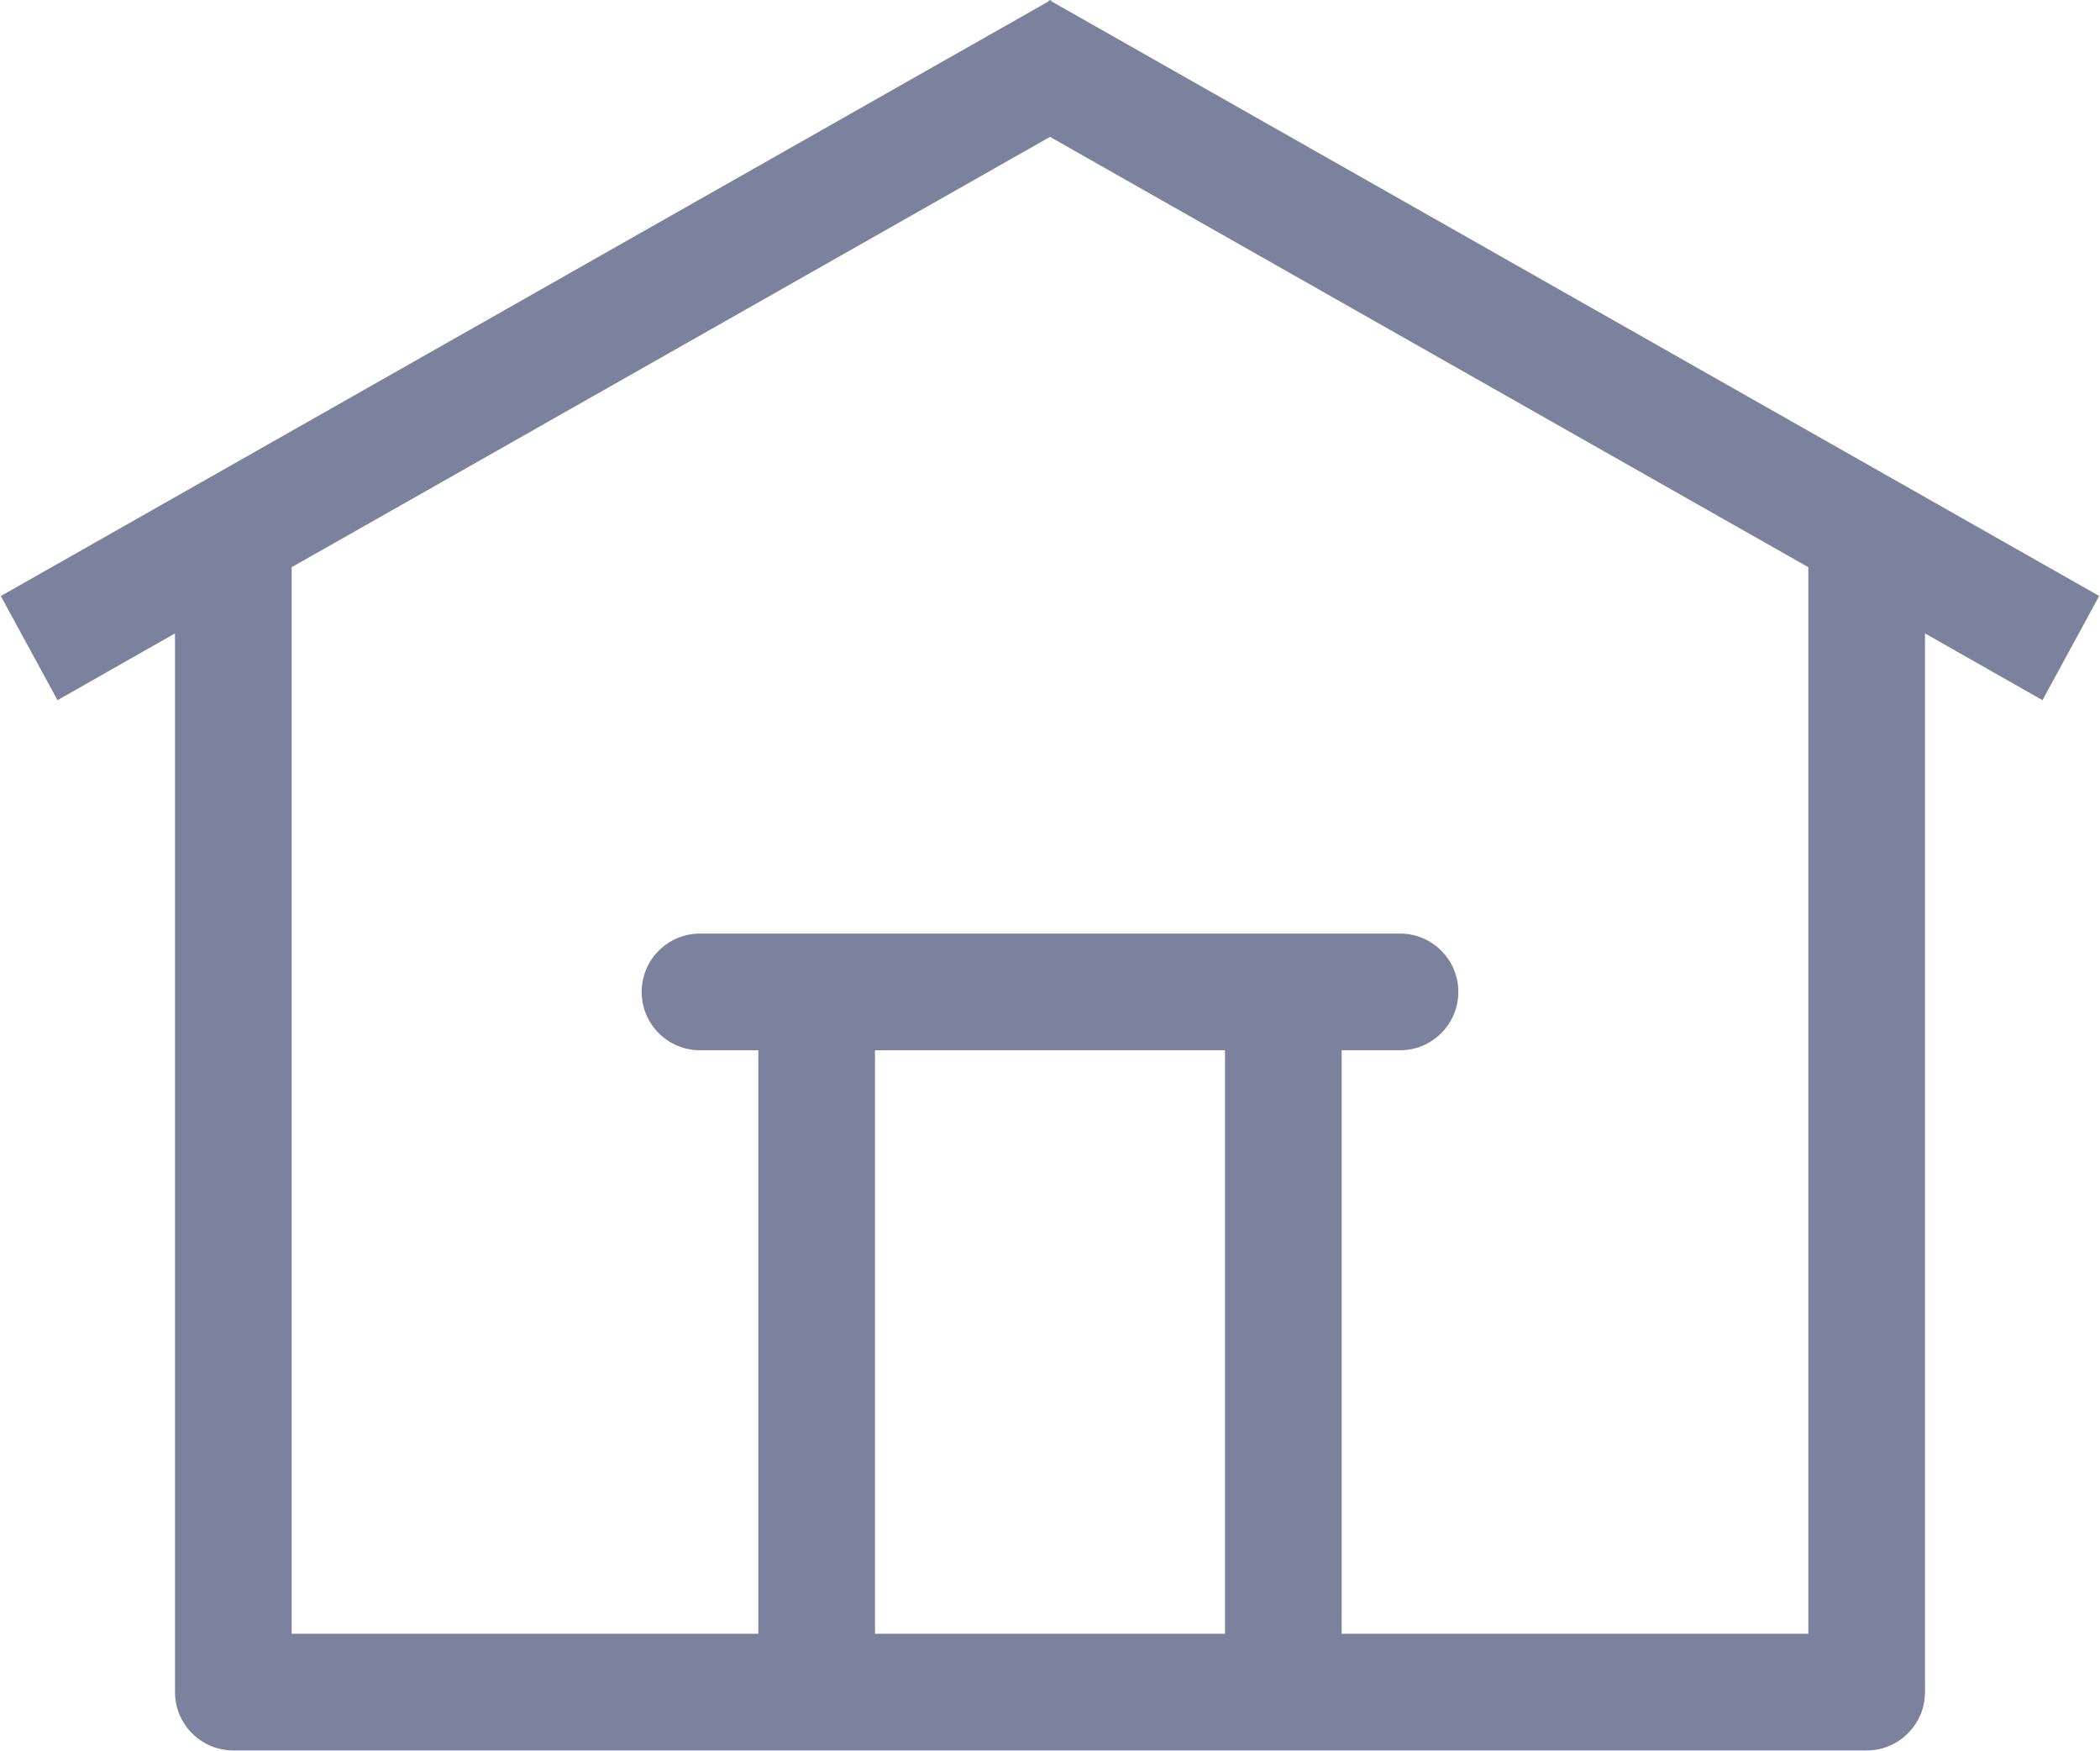
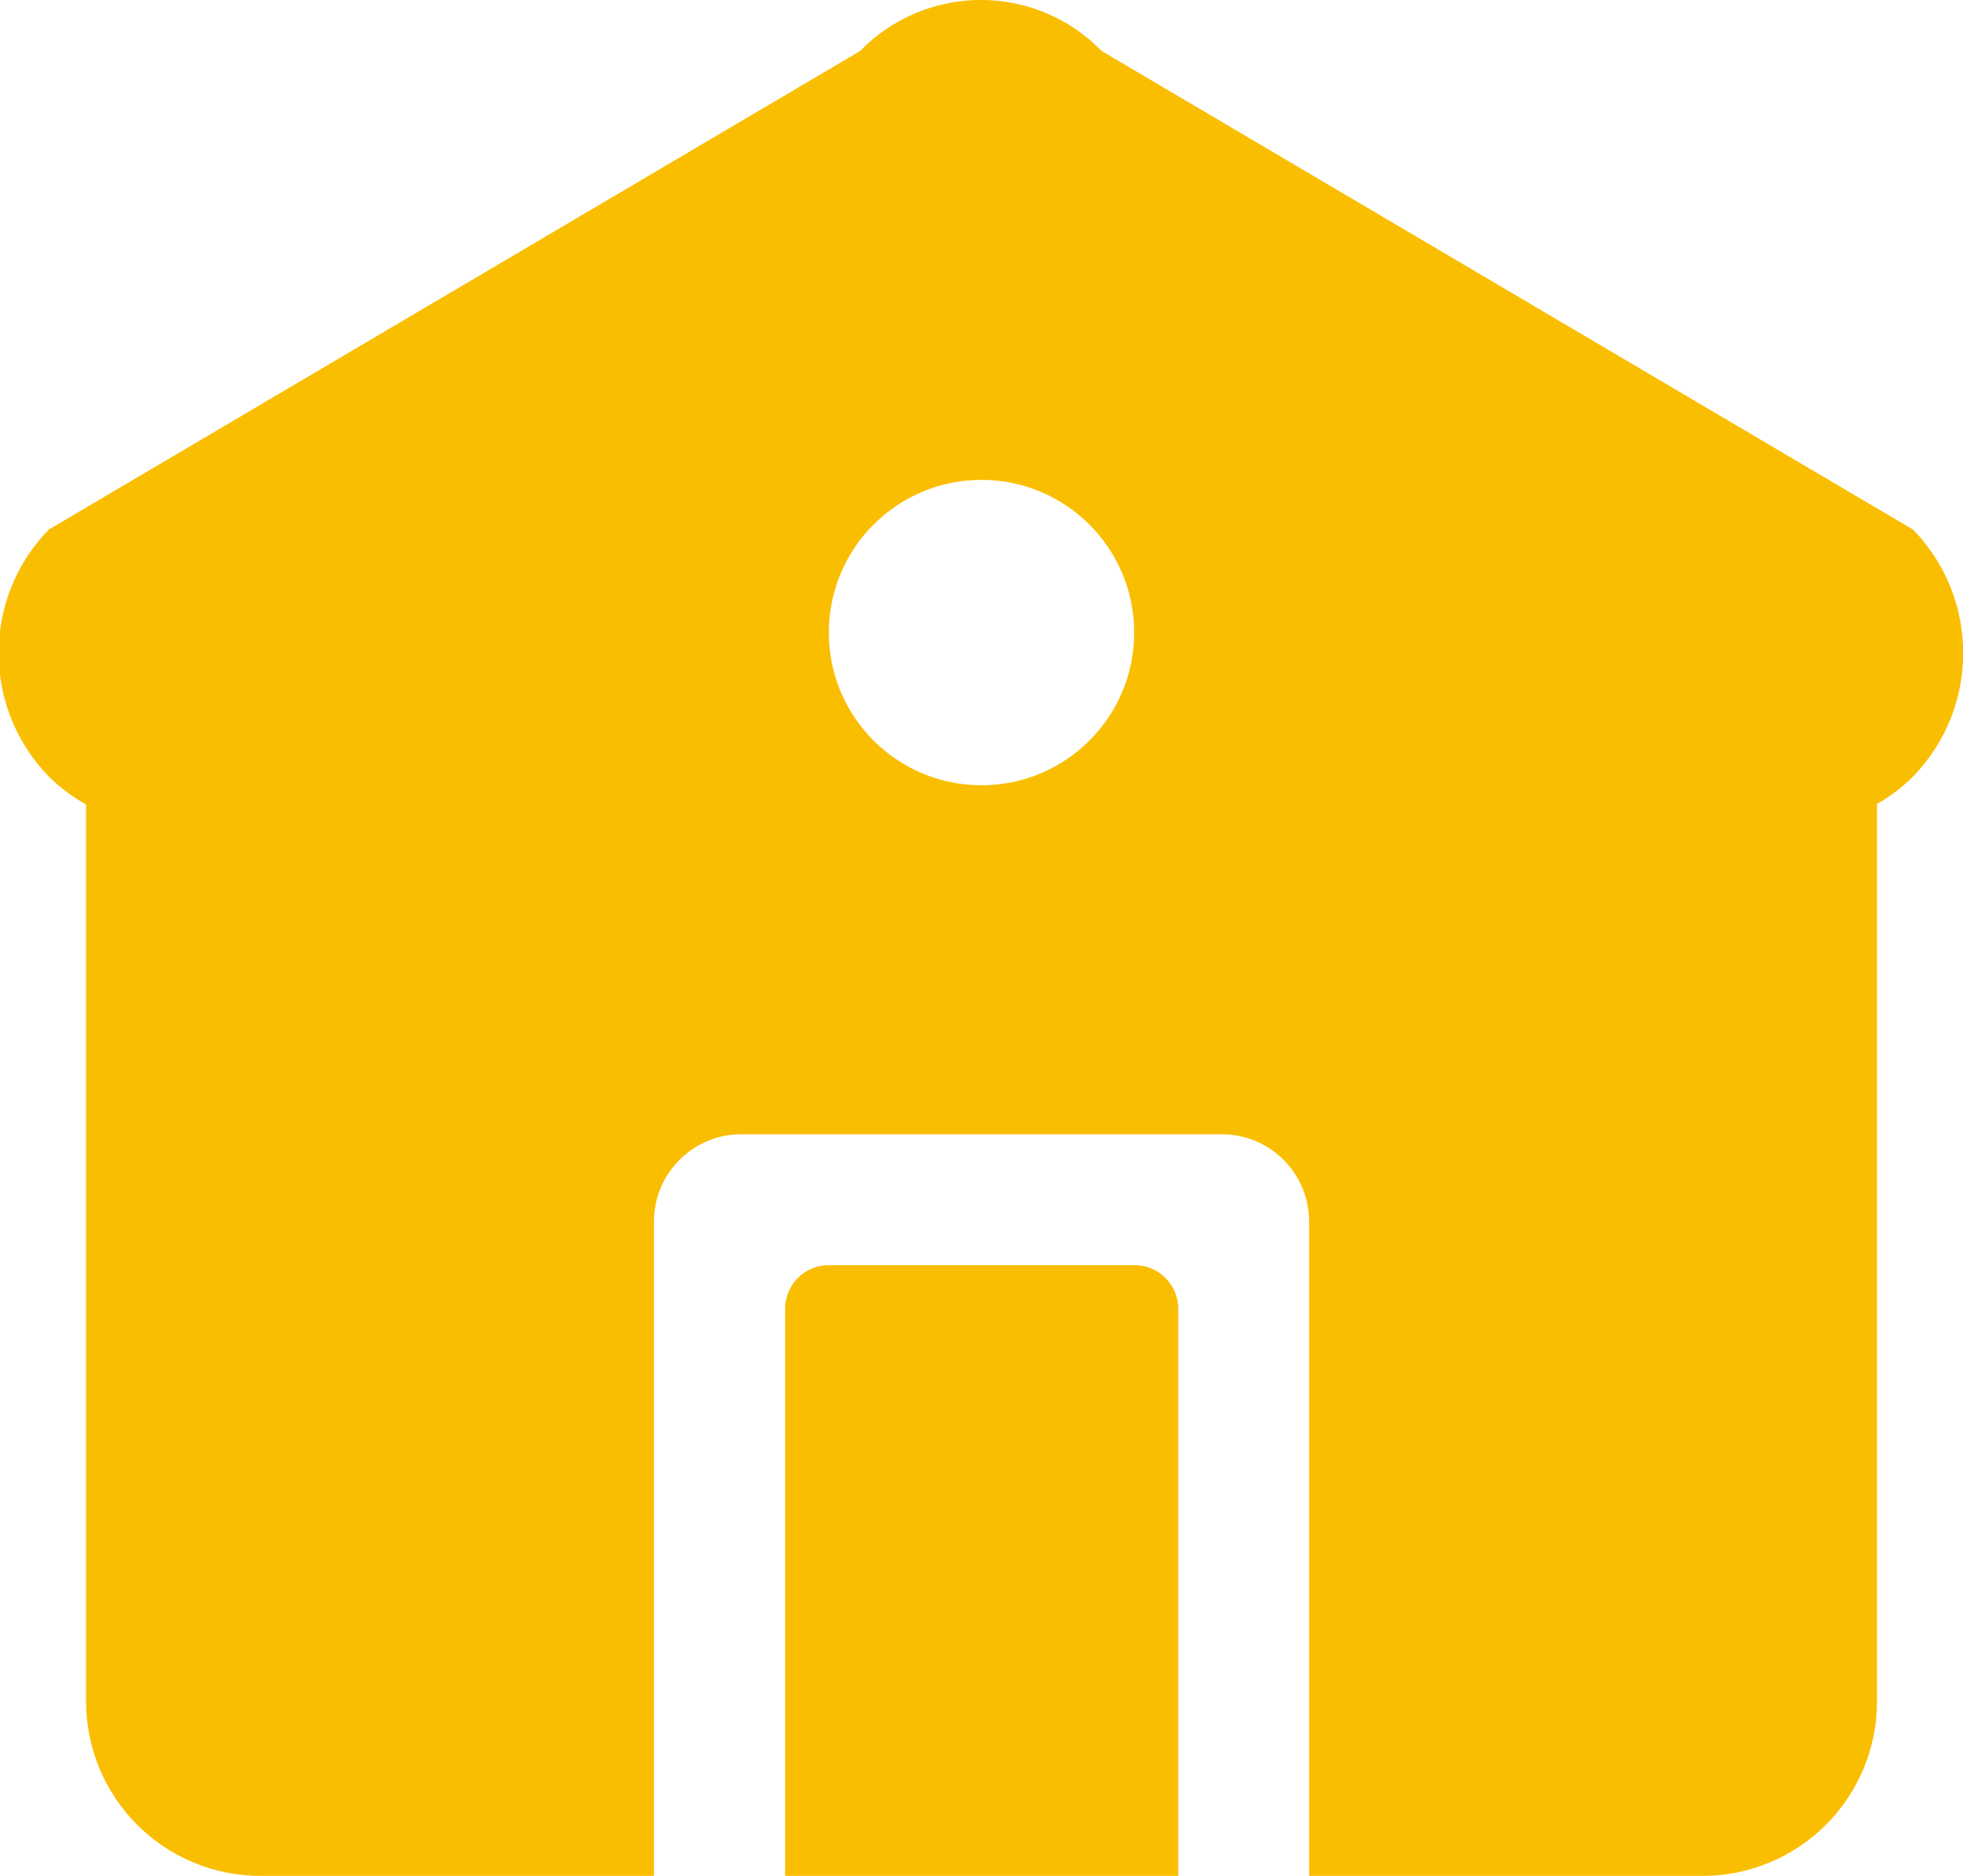
- <svg xmlns="http://www.w3.org/2000/svg" width="36" height="30" viewBox="0 0 36 30">
+ <svg xmlns="http://www.w3.org/2000/svg" width="45" height="43" viewBox="0 0 45 43">
  <defs>
    <style>
      .cls-1 {
-         fill: #7c829d;
+         fill: #fabe00;
        fill-rule: evenodd;
      }
    </style>
  </defs>
-   <path id="shangmen" class="cls-1" d="M501.014,808L499,806.856V825a1,1,0,0,1-1,1H470a1,1,0,0,1-1-1V806.856L466.986,808l-0.972-1.785,17.959-10.19,0.013-.023L484,796.009l0.014-.008,0.013,0.023,17.959,10.19ZM481,824h6V814h-6v10Zm3-25.654L472.272,805h23.456Zm13,7.375L495.728,805H472.272l-1.272.721V824h8V814h-1a1,1,0,0,1,0-2h12a1,1,0,0,1,0,2h-1v10h8V805.721Z" transform="translate(-466 -796)" />
+   <path id="shangmen" class="cls-1" d="M396.855,762.8a3.9,3.9,0,0,1-.826.627V784a4,4,0,0,1-4.006,4H383.01V773a2,2,0,0,0-2-2H369.992a2,2,0,0,0-2,2v15h-9.013a4,4,0,0,1-4.006-4V763.44a3.906,3.906,0,0,1-.857-0.643,4.06,4.06,0,0,1,0-5.657l18.6-10.97a3.861,3.861,0,0,1,5.54,0l18.6,10.97A4.06,4.06,0,0,1,396.855,762.8ZM375.5,756a3.5,3.5,0,1,0,3.5,3.5A3.5,3.5,0,0,0,375.5,756ZM372,774h7.01a1,1,0,0,1,1,1v13h-9.012V775A1,1,0,0,1,372,774Z" transform="translate(-353 -745)" />
</svg>
